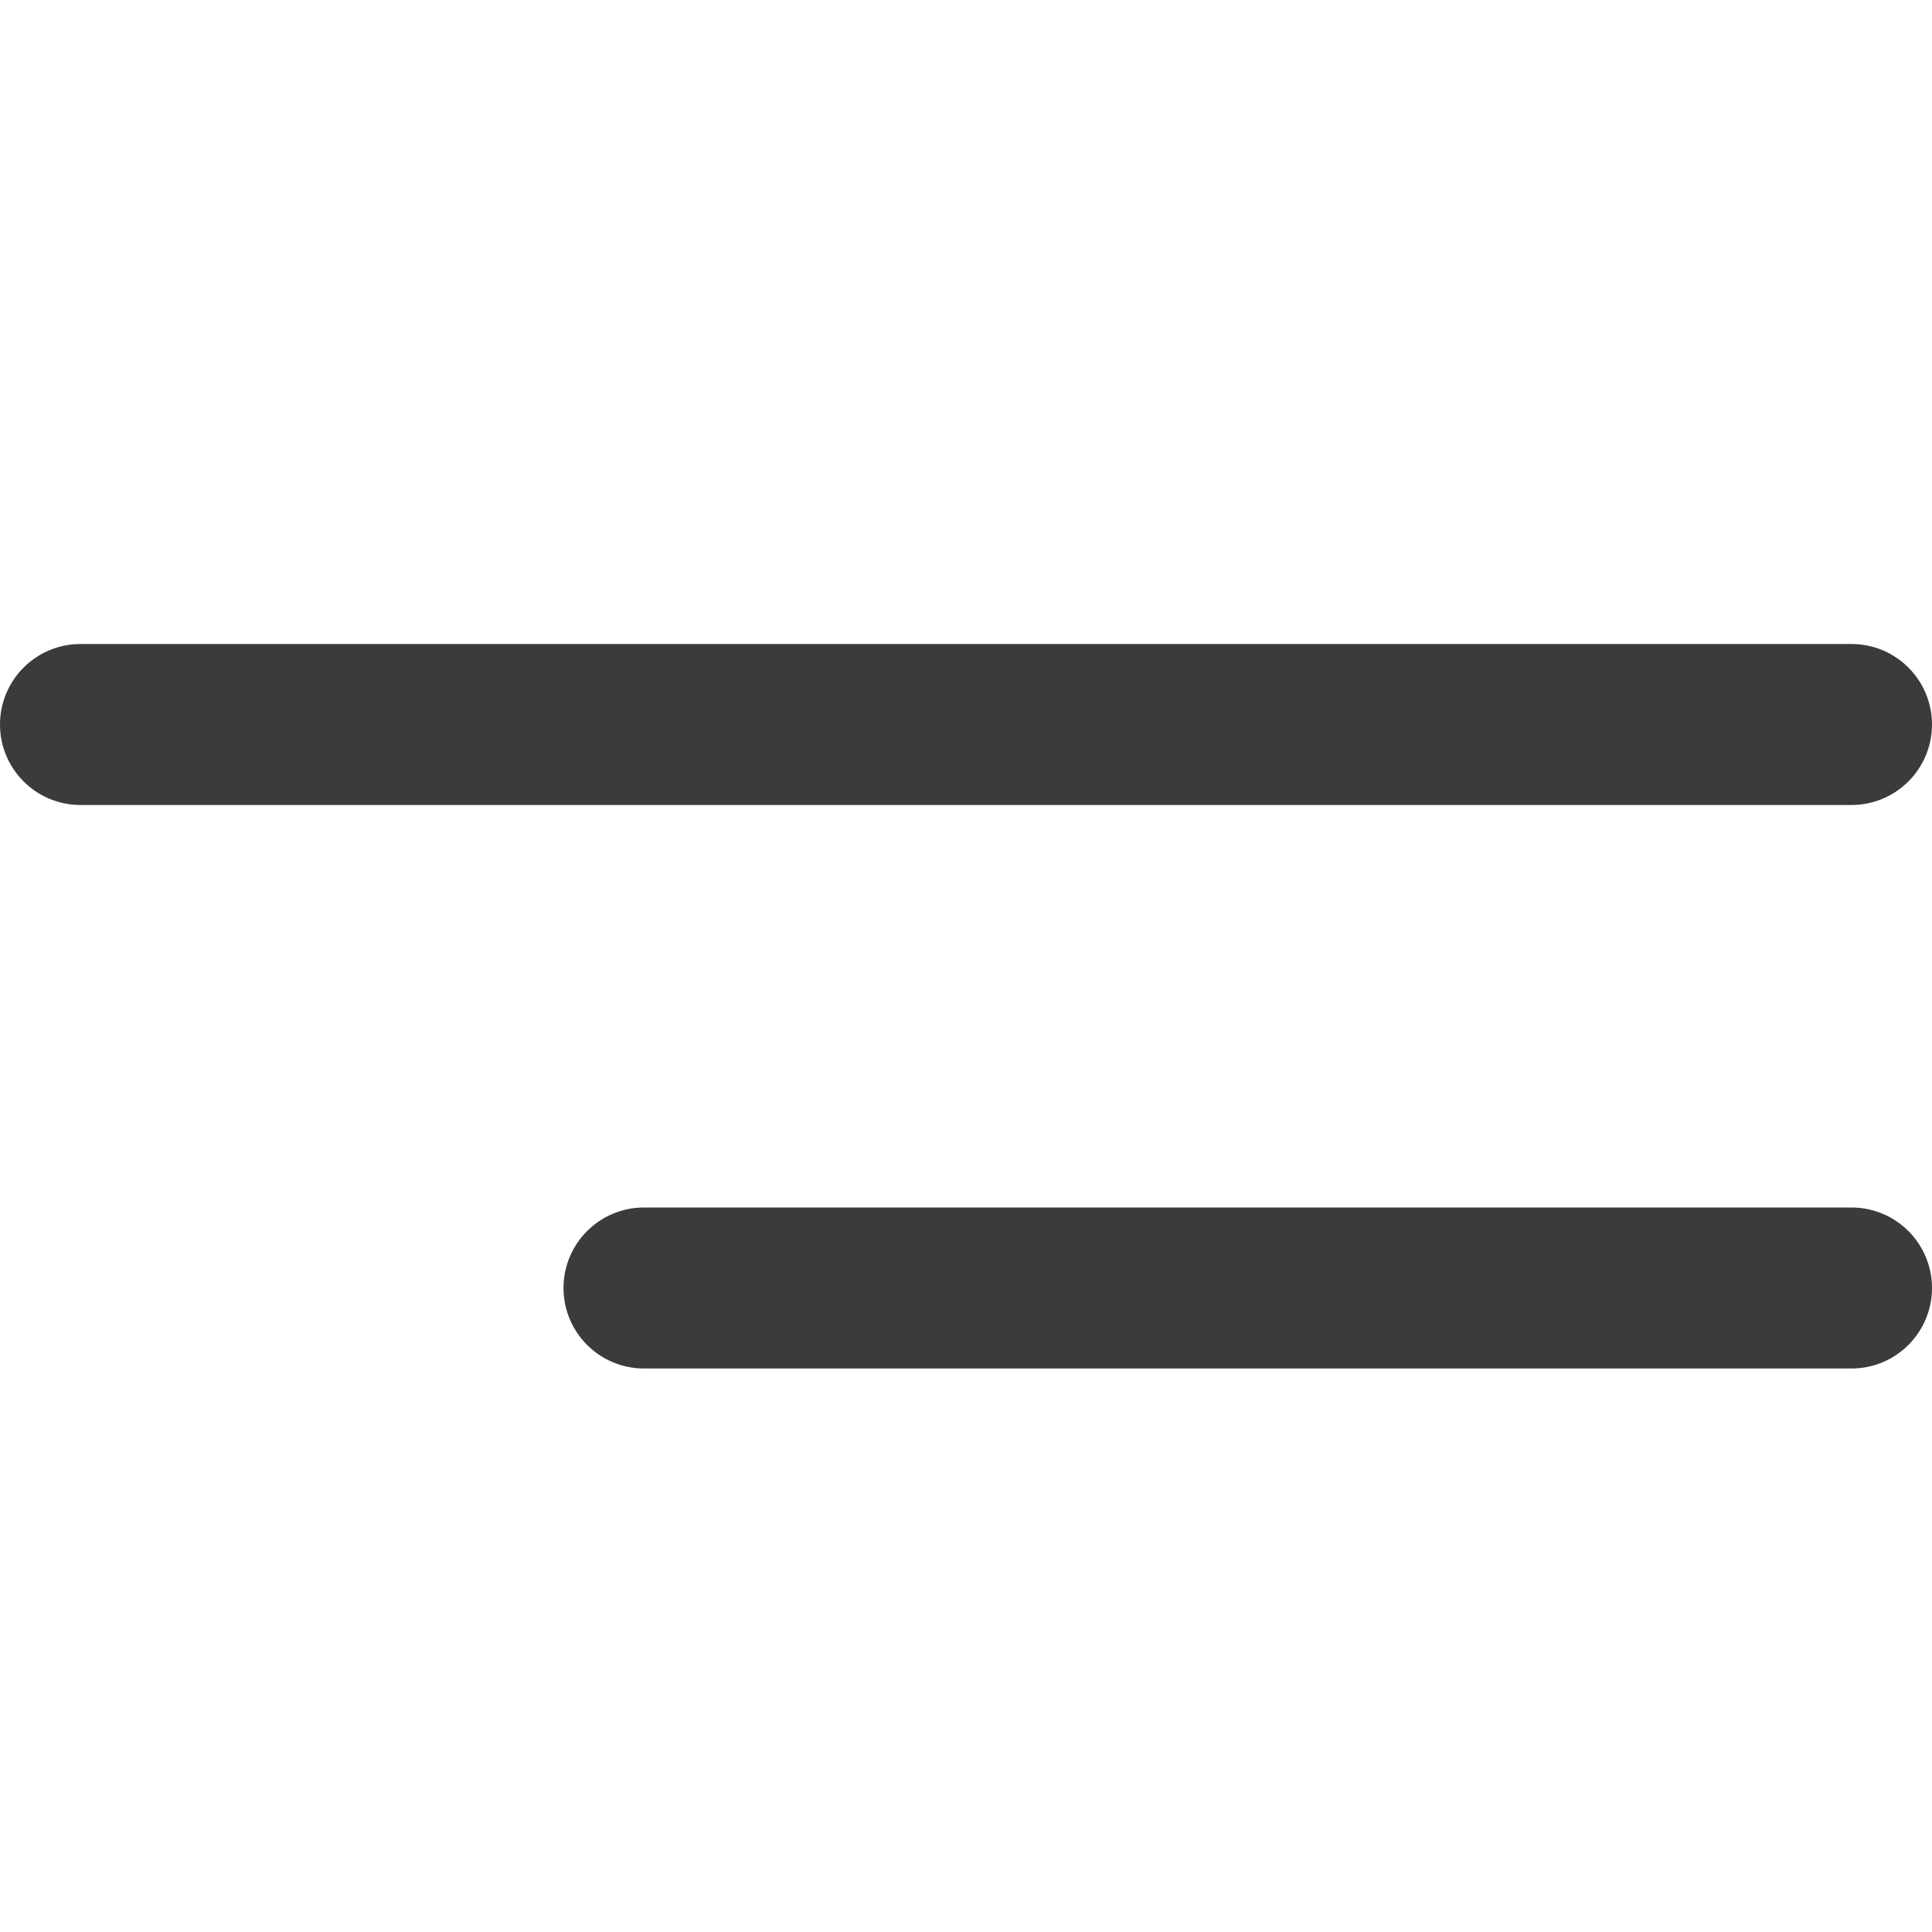
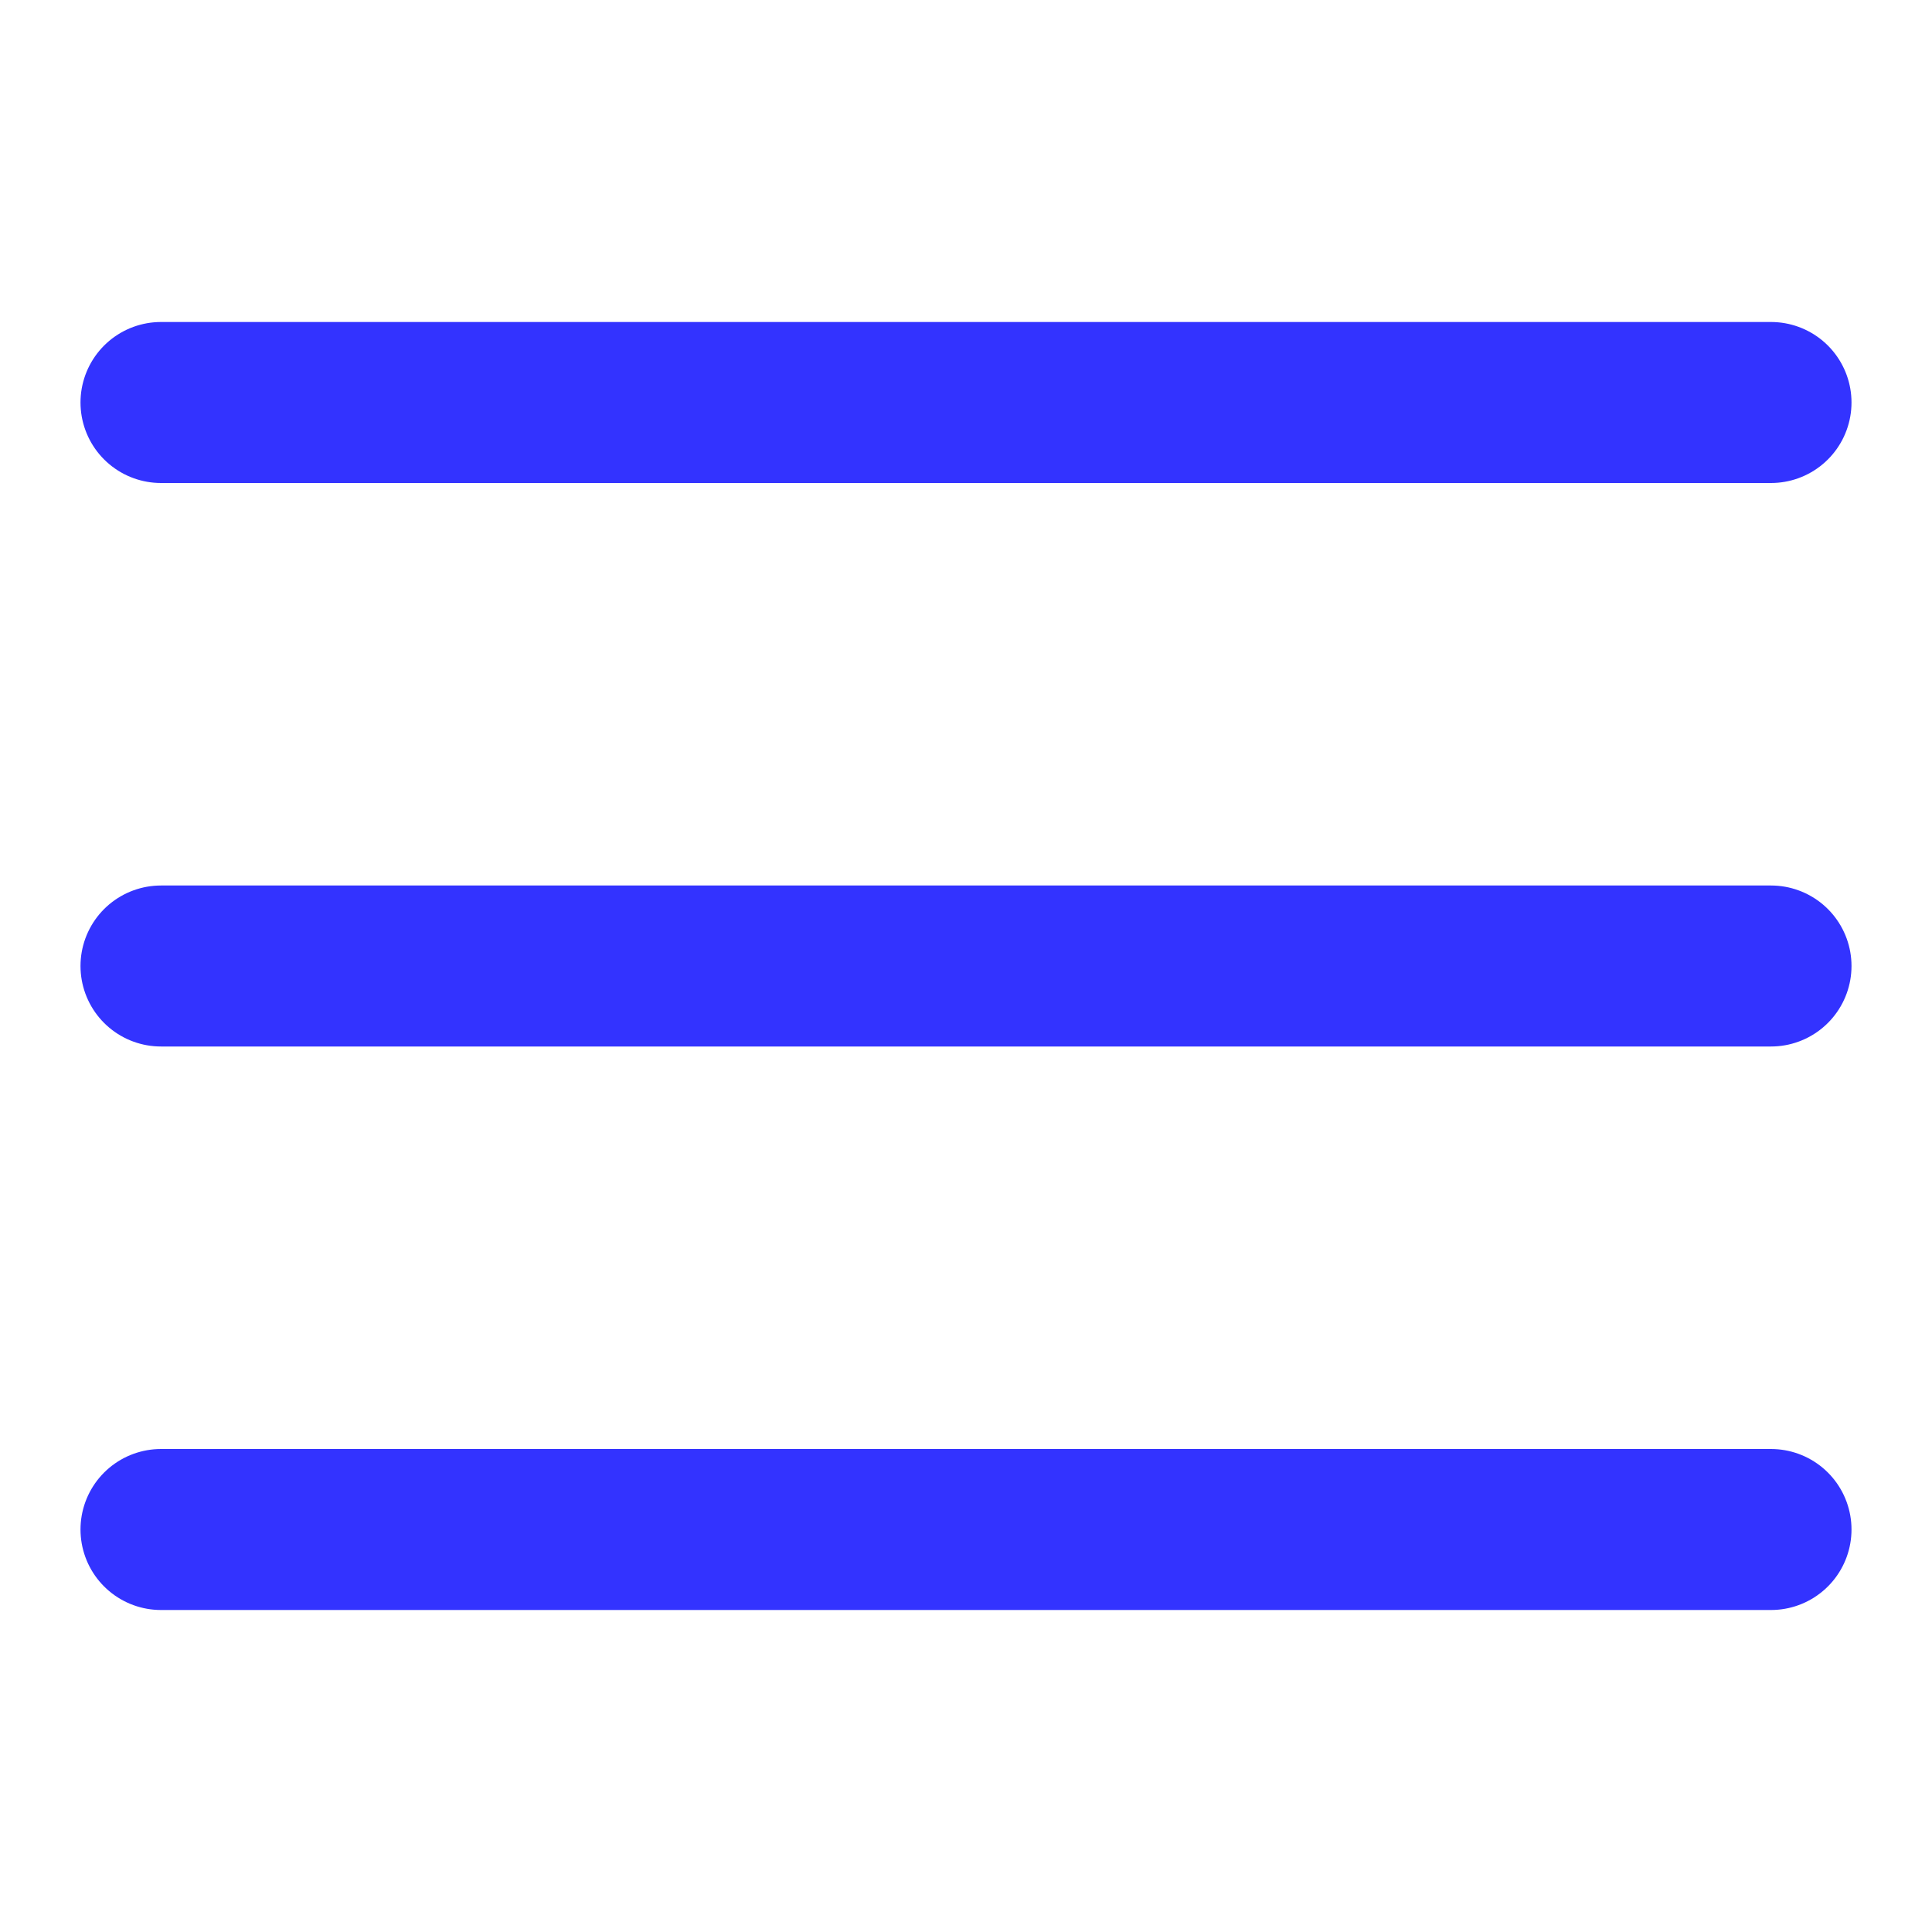
- <svg xmlns="http://www.w3.org/2000/svg" fill="none" height="24" viewBox="0 0 24 24" width="24">
-   <path clip-rule="evenodd" d="m1 8c-.552 0-1 .448-1 1s.448 1 1 1h22c.552 0 1-.448 1-1s-.448-1-1-1zm7 7c-.552 0-1 .448-1 1s.448 1 1 1h15c.552 0 1-.448 1-1s-.448-1-1-1z" fill="#3b3b3b" fill-rule="evenodd" />
+ <svg xmlns="http://www.w3.org/2000/svg" width="24" height="24" viewBox="0 0 24 24" fill="none">
+   <line x1="2" y1="5" x2="22" y2="5" stroke="#3333FF" stroke-width="2" stroke-linecap="round" stroke-linejoin="round" />
+   <line x1="2" y1="19" x2="22" y2="19" stroke="#3333FF" stroke-width="2" stroke-linecap="round" stroke-linejoin="round" />
+   <line x1="2" y1="12" x2="22" y2="12" stroke="#3333FF" stroke-width="2" stroke-linecap="round" stroke-linejoin="round" />
</svg>
